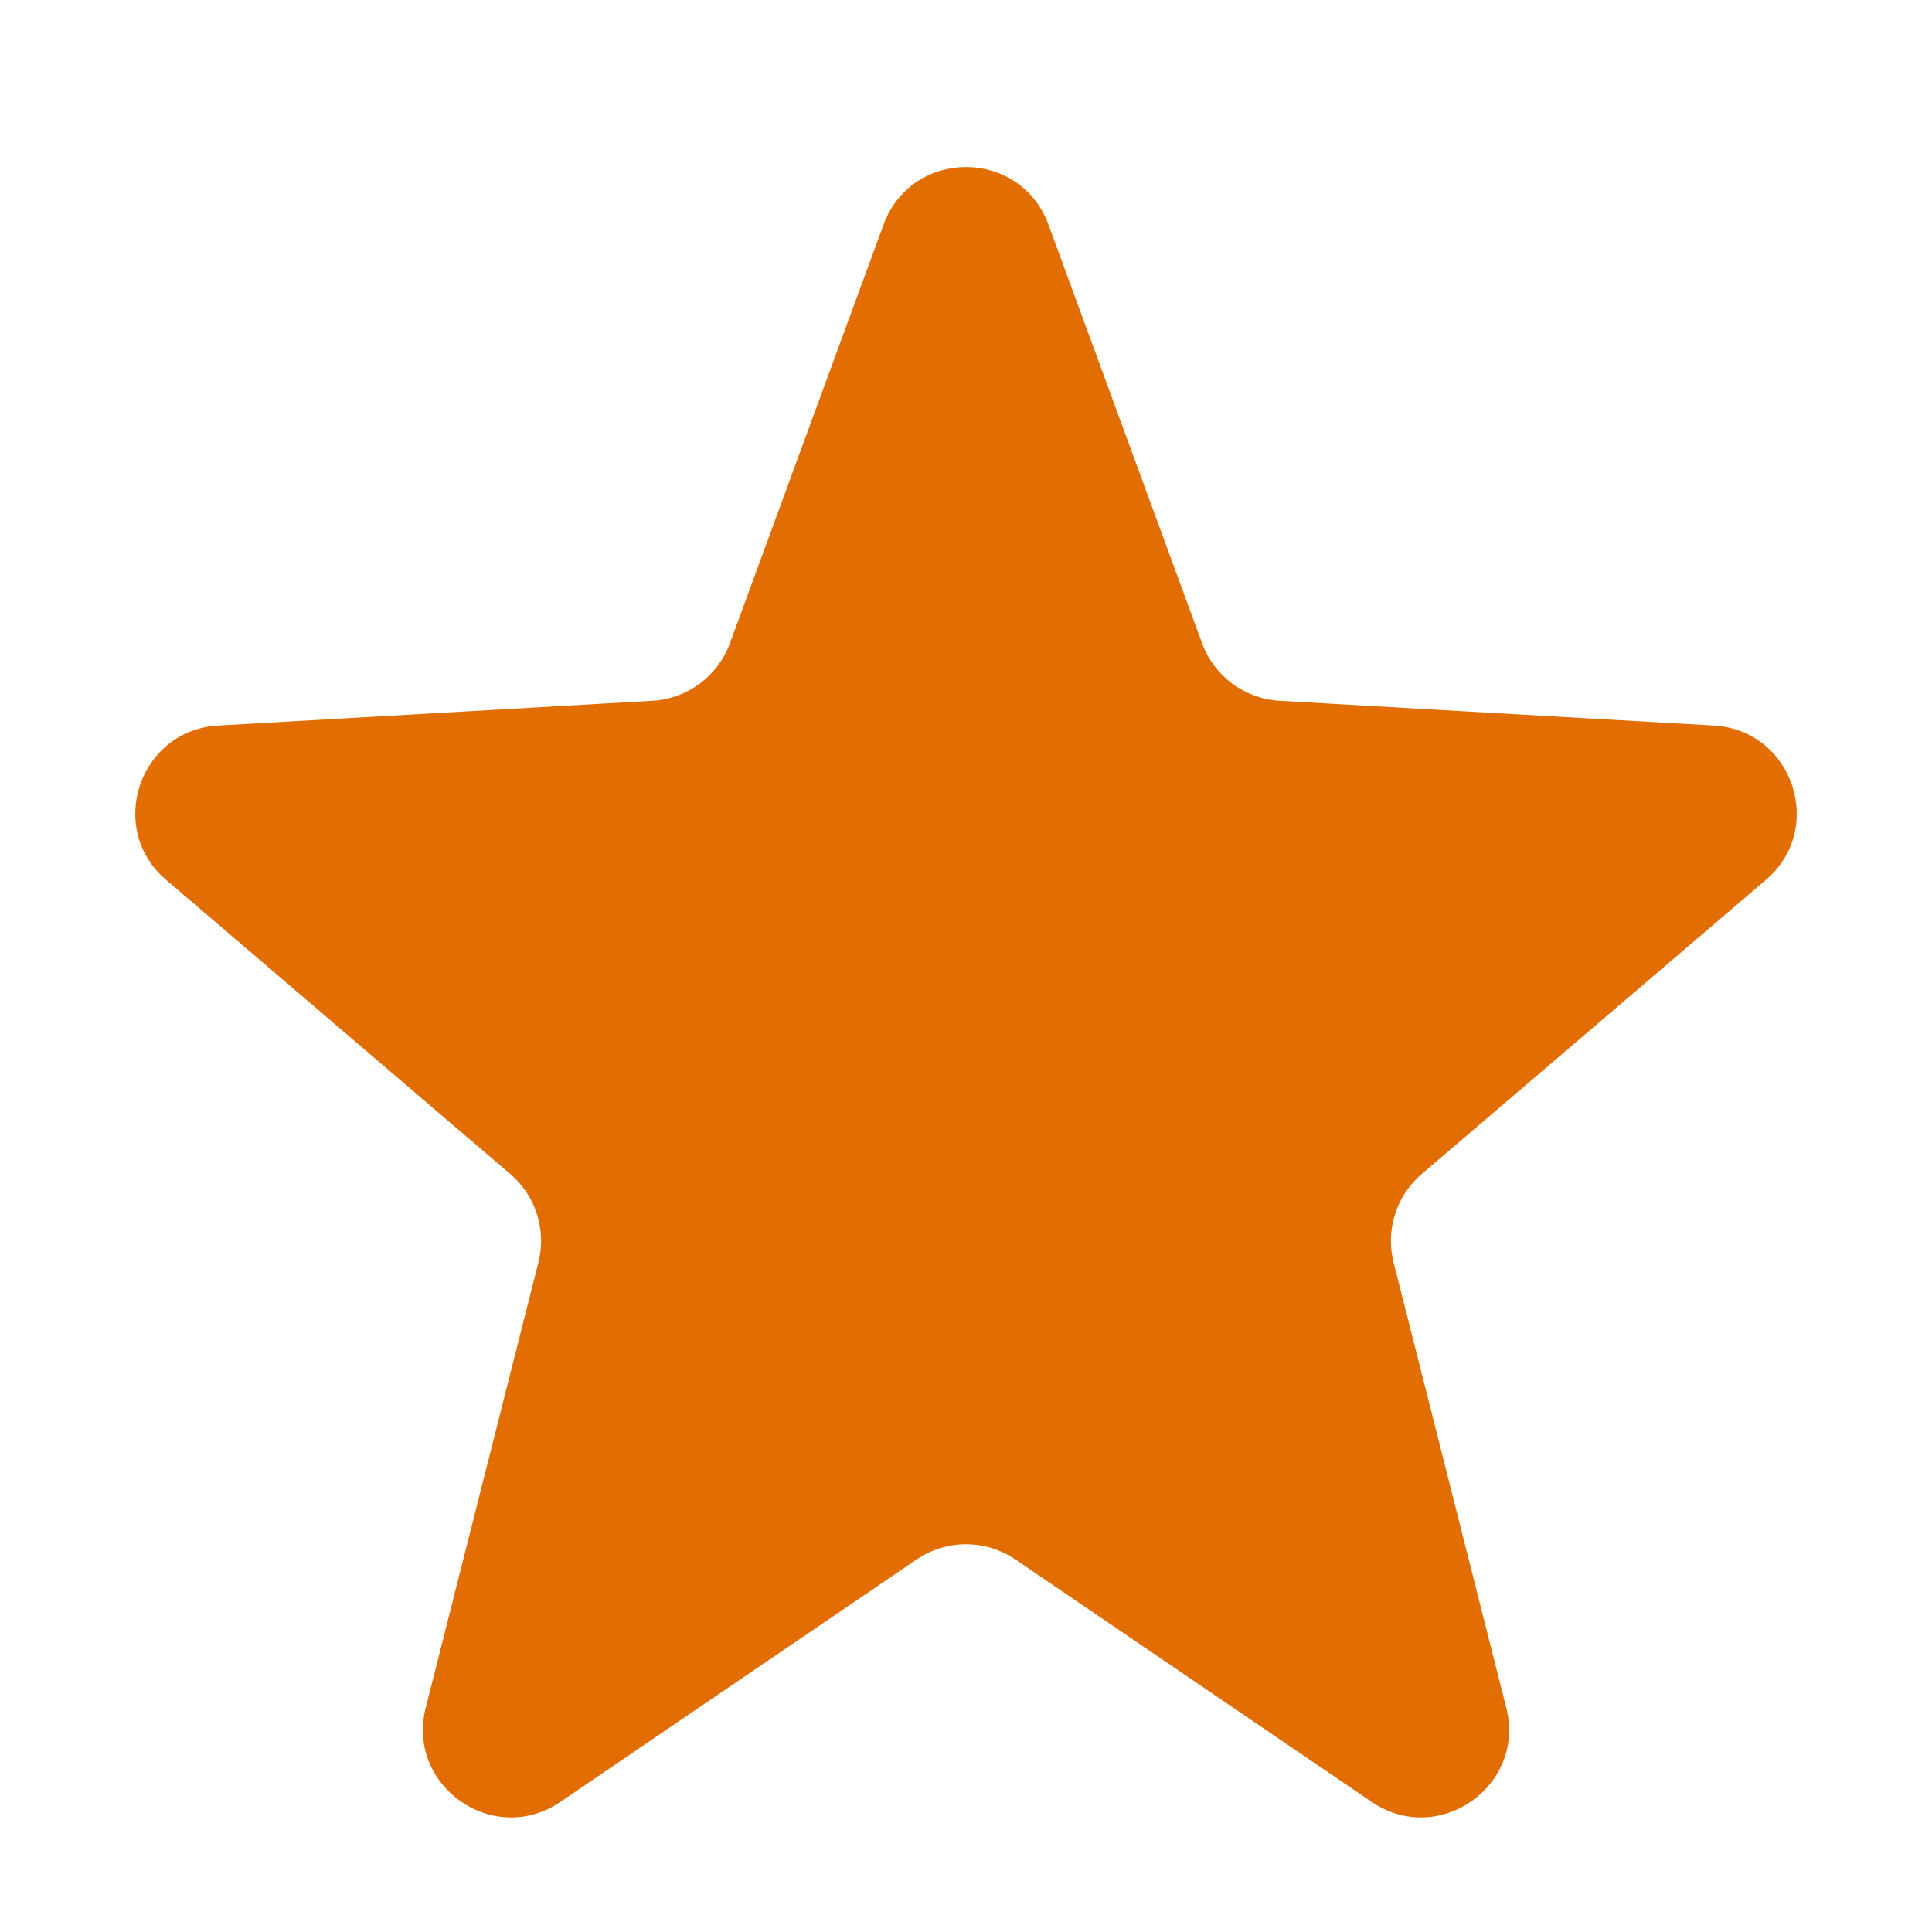
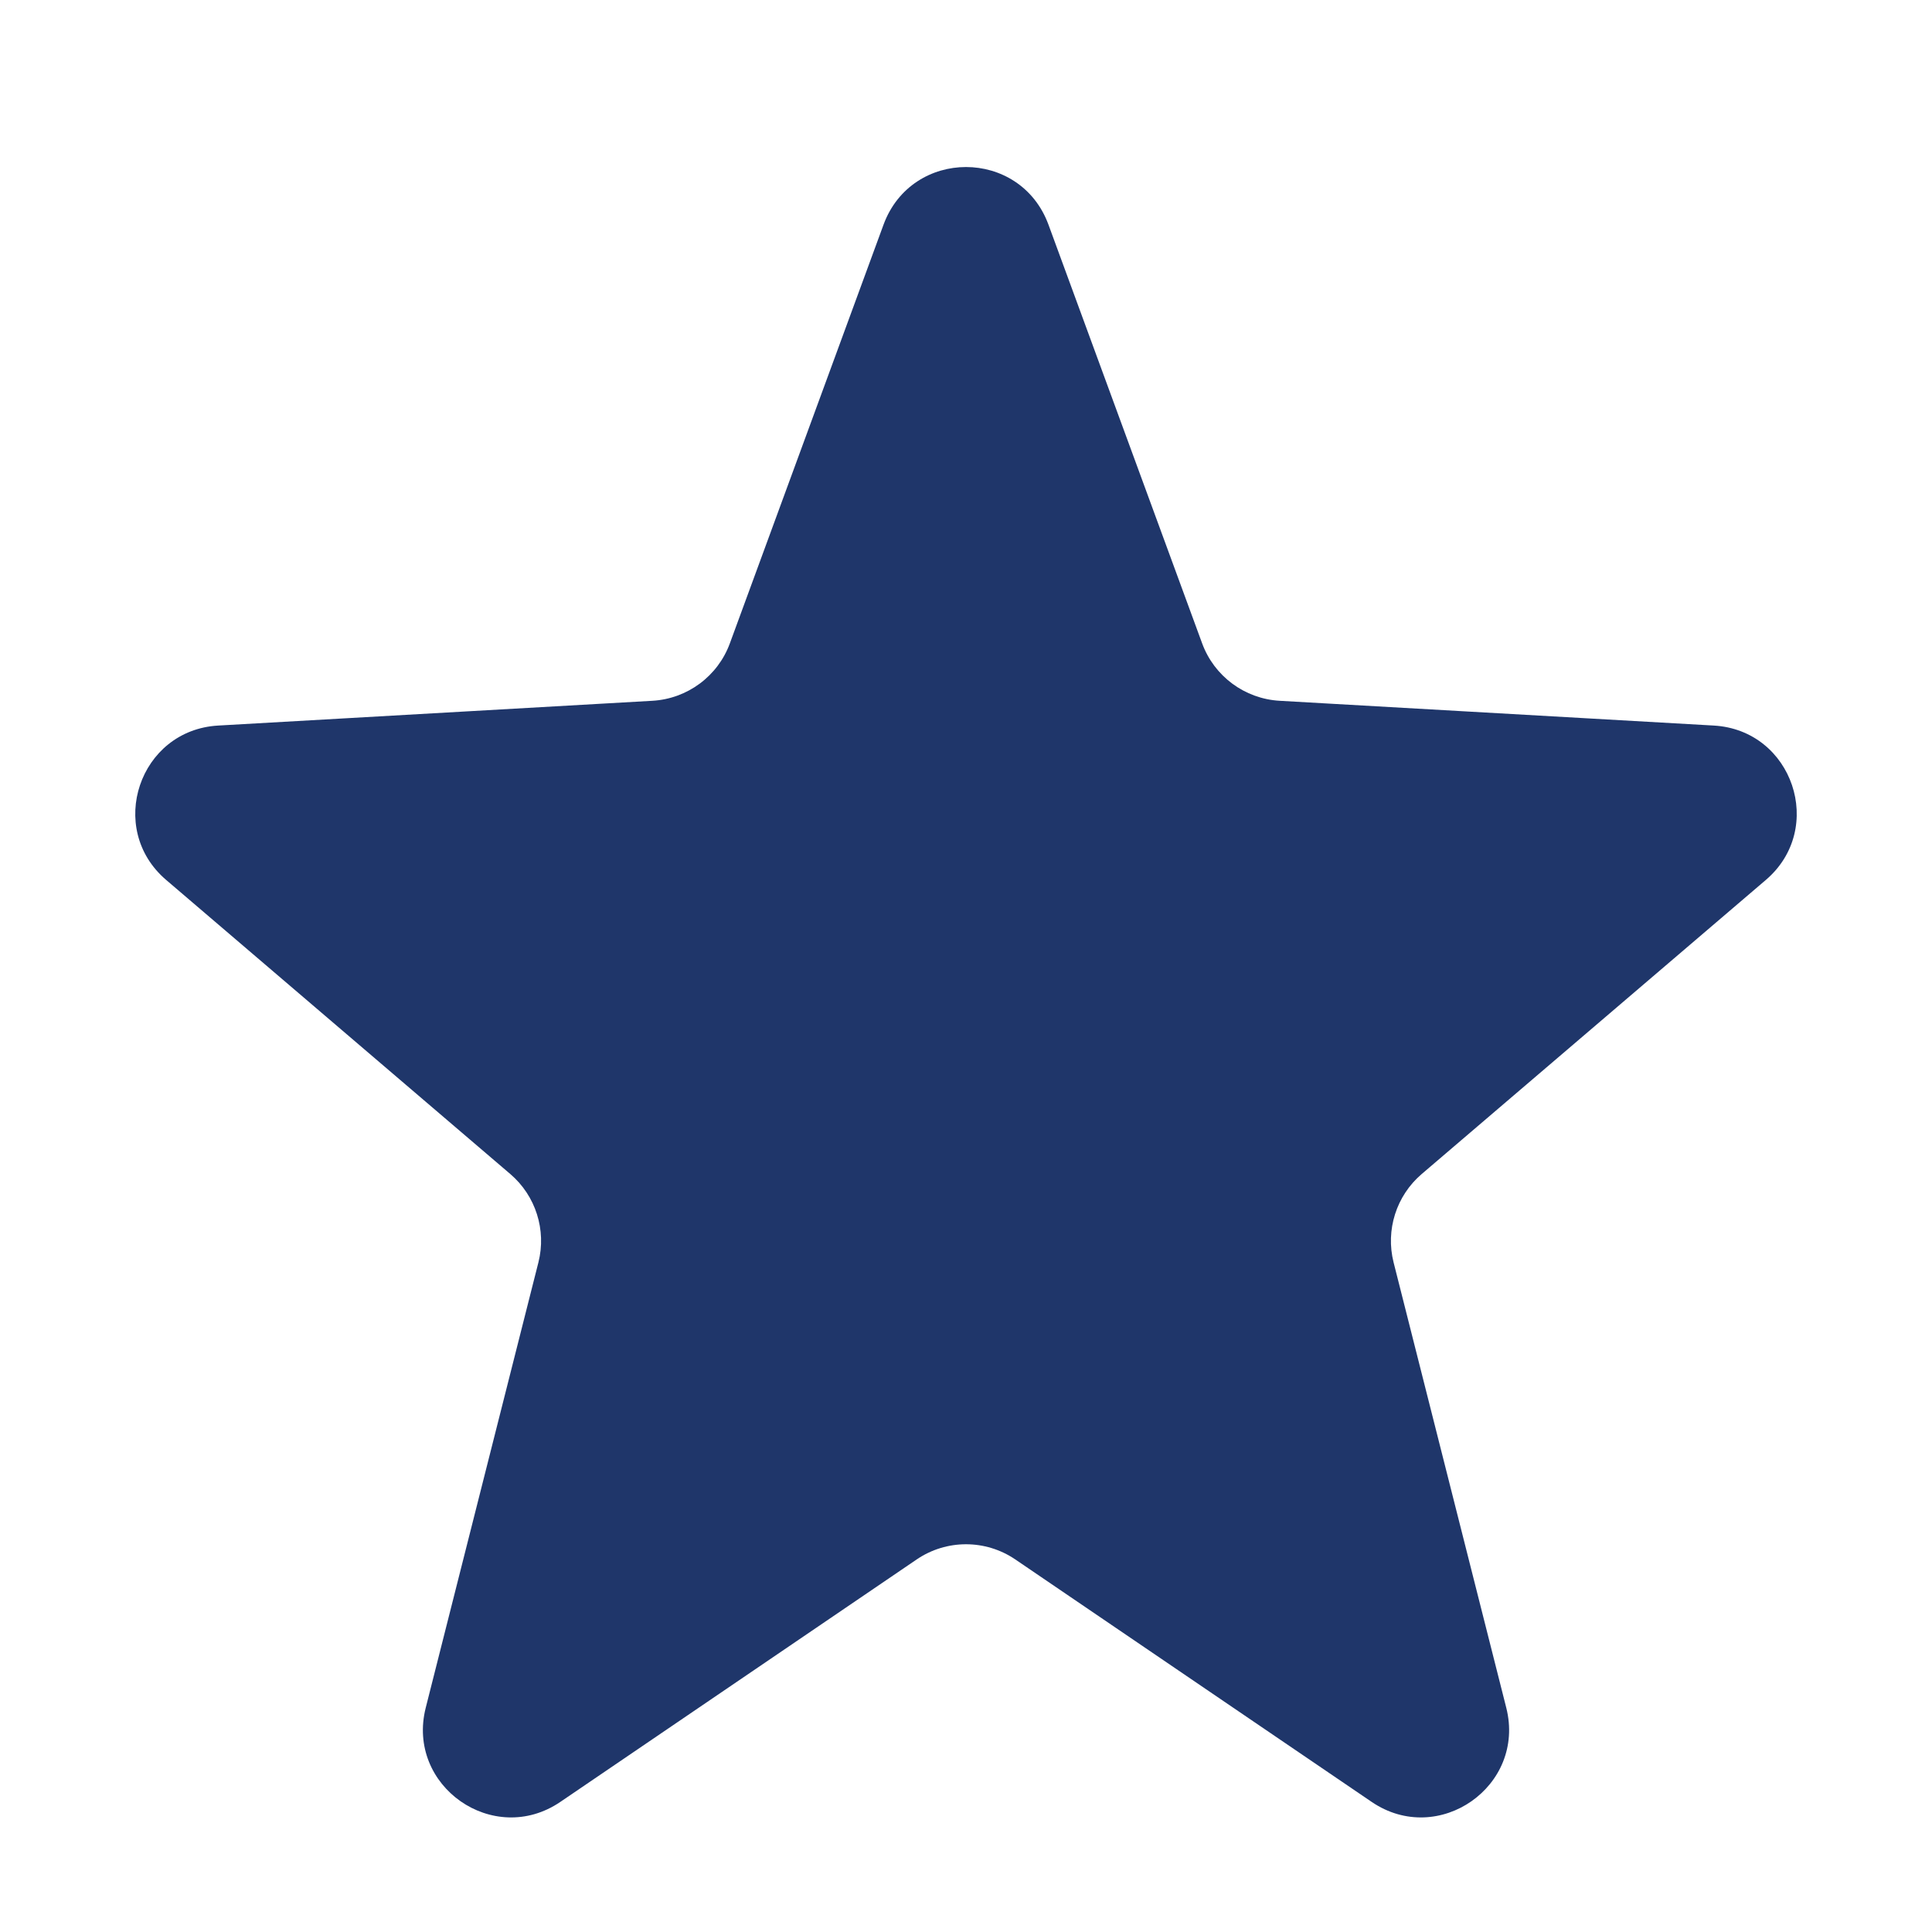
<svg xmlns="http://www.w3.org/2000/svg" width="22" height="22" viewBox="0 0 22 22">
-   <g id="Polígono_2" data-name="Polígono 2" fill="#e26d03">
+   <g id="Polígono_2" data-name="Polígono 2" fill="#1F366A">
    <path d="M 16.18 19.945 C 16.134 19.945 16.089 19.93 16.042 19.898 L 11.984 17.138 C 11.693 16.94 11.352 16.835 11 16.835 C 10.648 16.835 10.307 16.94 10.016 17.138 L 5.958 19.898 C 5.911 19.93 5.866 19.945 5.82 19.945 C 5.745 19.945 5.664 19.904 5.614 19.84 C 5.567 19.78 5.554 19.711 5.575 19.63 L 6.858 14.559 C 7.023 13.909 6.808 13.235 6.299 12.799 L 2.38 9.45 C 2.273 9.359 2.28 9.253 2.305 9.18 C 2.33 9.107 2.388 9.018 2.528 9.01 L 7.472 8.729 C 8.169 8.689 8.775 8.24 9.015 7.585 L 10.765 2.816 C 10.815 2.681 10.92 2.652 11 2.652 C 11.08 2.652 11.185 2.681 11.235 2.816 L 12.985 7.585 C 13.225 8.24 13.831 8.689 14.528 8.729 L 19.472 9.01 C 19.612 9.018 19.67 9.107 19.695 9.18 C 19.72 9.253 19.727 9.359 19.62 9.45 L 15.701 12.799 C 15.192 13.235 14.977 13.909 15.142 14.559 L 16.425 19.63 C 16.446 19.711 16.433 19.78 16.386 19.84 C 16.336 19.904 16.255 19.945 16.18 19.945 Z" stroke="none" />
-     <path d="M 11 4.354 L 9.719 7.843 C 9.376 8.779 8.51 9.421 7.515 9.478 L 3.813 9.688 L 6.786 12.229 C 7.514 12.851 7.82 13.814 7.585 14.743 L 6.625 18.538 L 9.594 16.518 C 10.01 16.235 10.496 16.085 11 16.085 C 11.504 16.085 11.99 16.235 12.406 16.518 L 15.375 18.538 L 14.415 14.743 C 14.18 13.814 14.486 12.851 15.214 12.229 L 18.187 9.688 L 14.485 9.478 C 13.49 9.421 12.624 8.779 12.281 7.843 L 11 4.354 M 11 1.902 C 11.389 1.902 11.778 2.121 11.939 2.558 L 13.689 7.326 C 13.826 7.7 14.173 7.957 14.571 7.98 L 19.515 8.262 C 20.415 8.313 20.793 9.435 20.108 10.02 L 16.189 13.369 C 15.9 13.616 15.776 14.006 15.869 14.375 L 17.152 19.446 C 17.378 20.338 16.381 21.036 15.62 20.519 L 11.562 17.758 C 11.223 17.527 10.777 17.527 10.438 17.758 L 6.38 20.519 C 5.619 21.036 4.622 20.338 4.848 19.446 L 6.131 14.375 C 6.224 14.006 6.1 13.616 5.811 13.369 L 1.892 10.02 C 1.207 9.435 1.585 8.313 2.485 8.262 L 7.429 7.98 C 7.827 7.957 8.174 7.7 8.311 7.326 L 10.061 2.558 C 10.222 2.121 10.611 1.902 11 1.902 Z" stroke="none" fill="#e26d03" />
+     <path d="M 11 4.354 L 9.719 7.843 C 9.376 8.779 8.51 9.421 7.515 9.478 L 3.813 9.688 L 6.786 12.229 C 7.514 12.851 7.82 13.814 7.585 14.743 L 6.625 18.538 L 9.594 16.518 C 10.01 16.235 10.496 16.085 11 16.085 C 11.504 16.085 11.99 16.235 12.406 16.518 L 15.375 18.538 L 14.415 14.743 C 14.18 13.814 14.486 12.851 15.214 12.229 L 18.187 9.688 L 14.485 9.478 C 13.49 9.421 12.624 8.779 12.281 7.843 L 11 4.354 M 11 1.902 C 11.389 1.902 11.778 2.121 11.939 2.558 L 13.689 7.326 C 13.826 7.7 14.173 7.957 14.571 7.98 L 19.515 8.262 C 20.415 8.313 20.793 9.435 20.108 10.02 L 16.189 13.369 C 15.9 13.616 15.776 14.006 15.869 14.375 L 17.152 19.446 C 17.378 20.338 16.381 21.036 15.62 20.519 L 11.562 17.758 C 11.223 17.527 10.777 17.527 10.438 17.758 L 6.38 20.519 C 5.619 21.036 4.622 20.338 4.848 19.446 L 6.131 14.375 C 6.224 14.006 6.1 13.616 5.811 13.369 L 1.892 10.02 C 1.207 9.435 1.585 8.313 2.485 8.262 L 7.429 7.98 C 7.827 7.957 8.174 7.7 8.311 7.326 L 10.061 2.558 C 10.222 2.121 10.611 1.902 11 1.902 Z" stroke="none" fill="#1F366A" />
  </g>
</svg>
